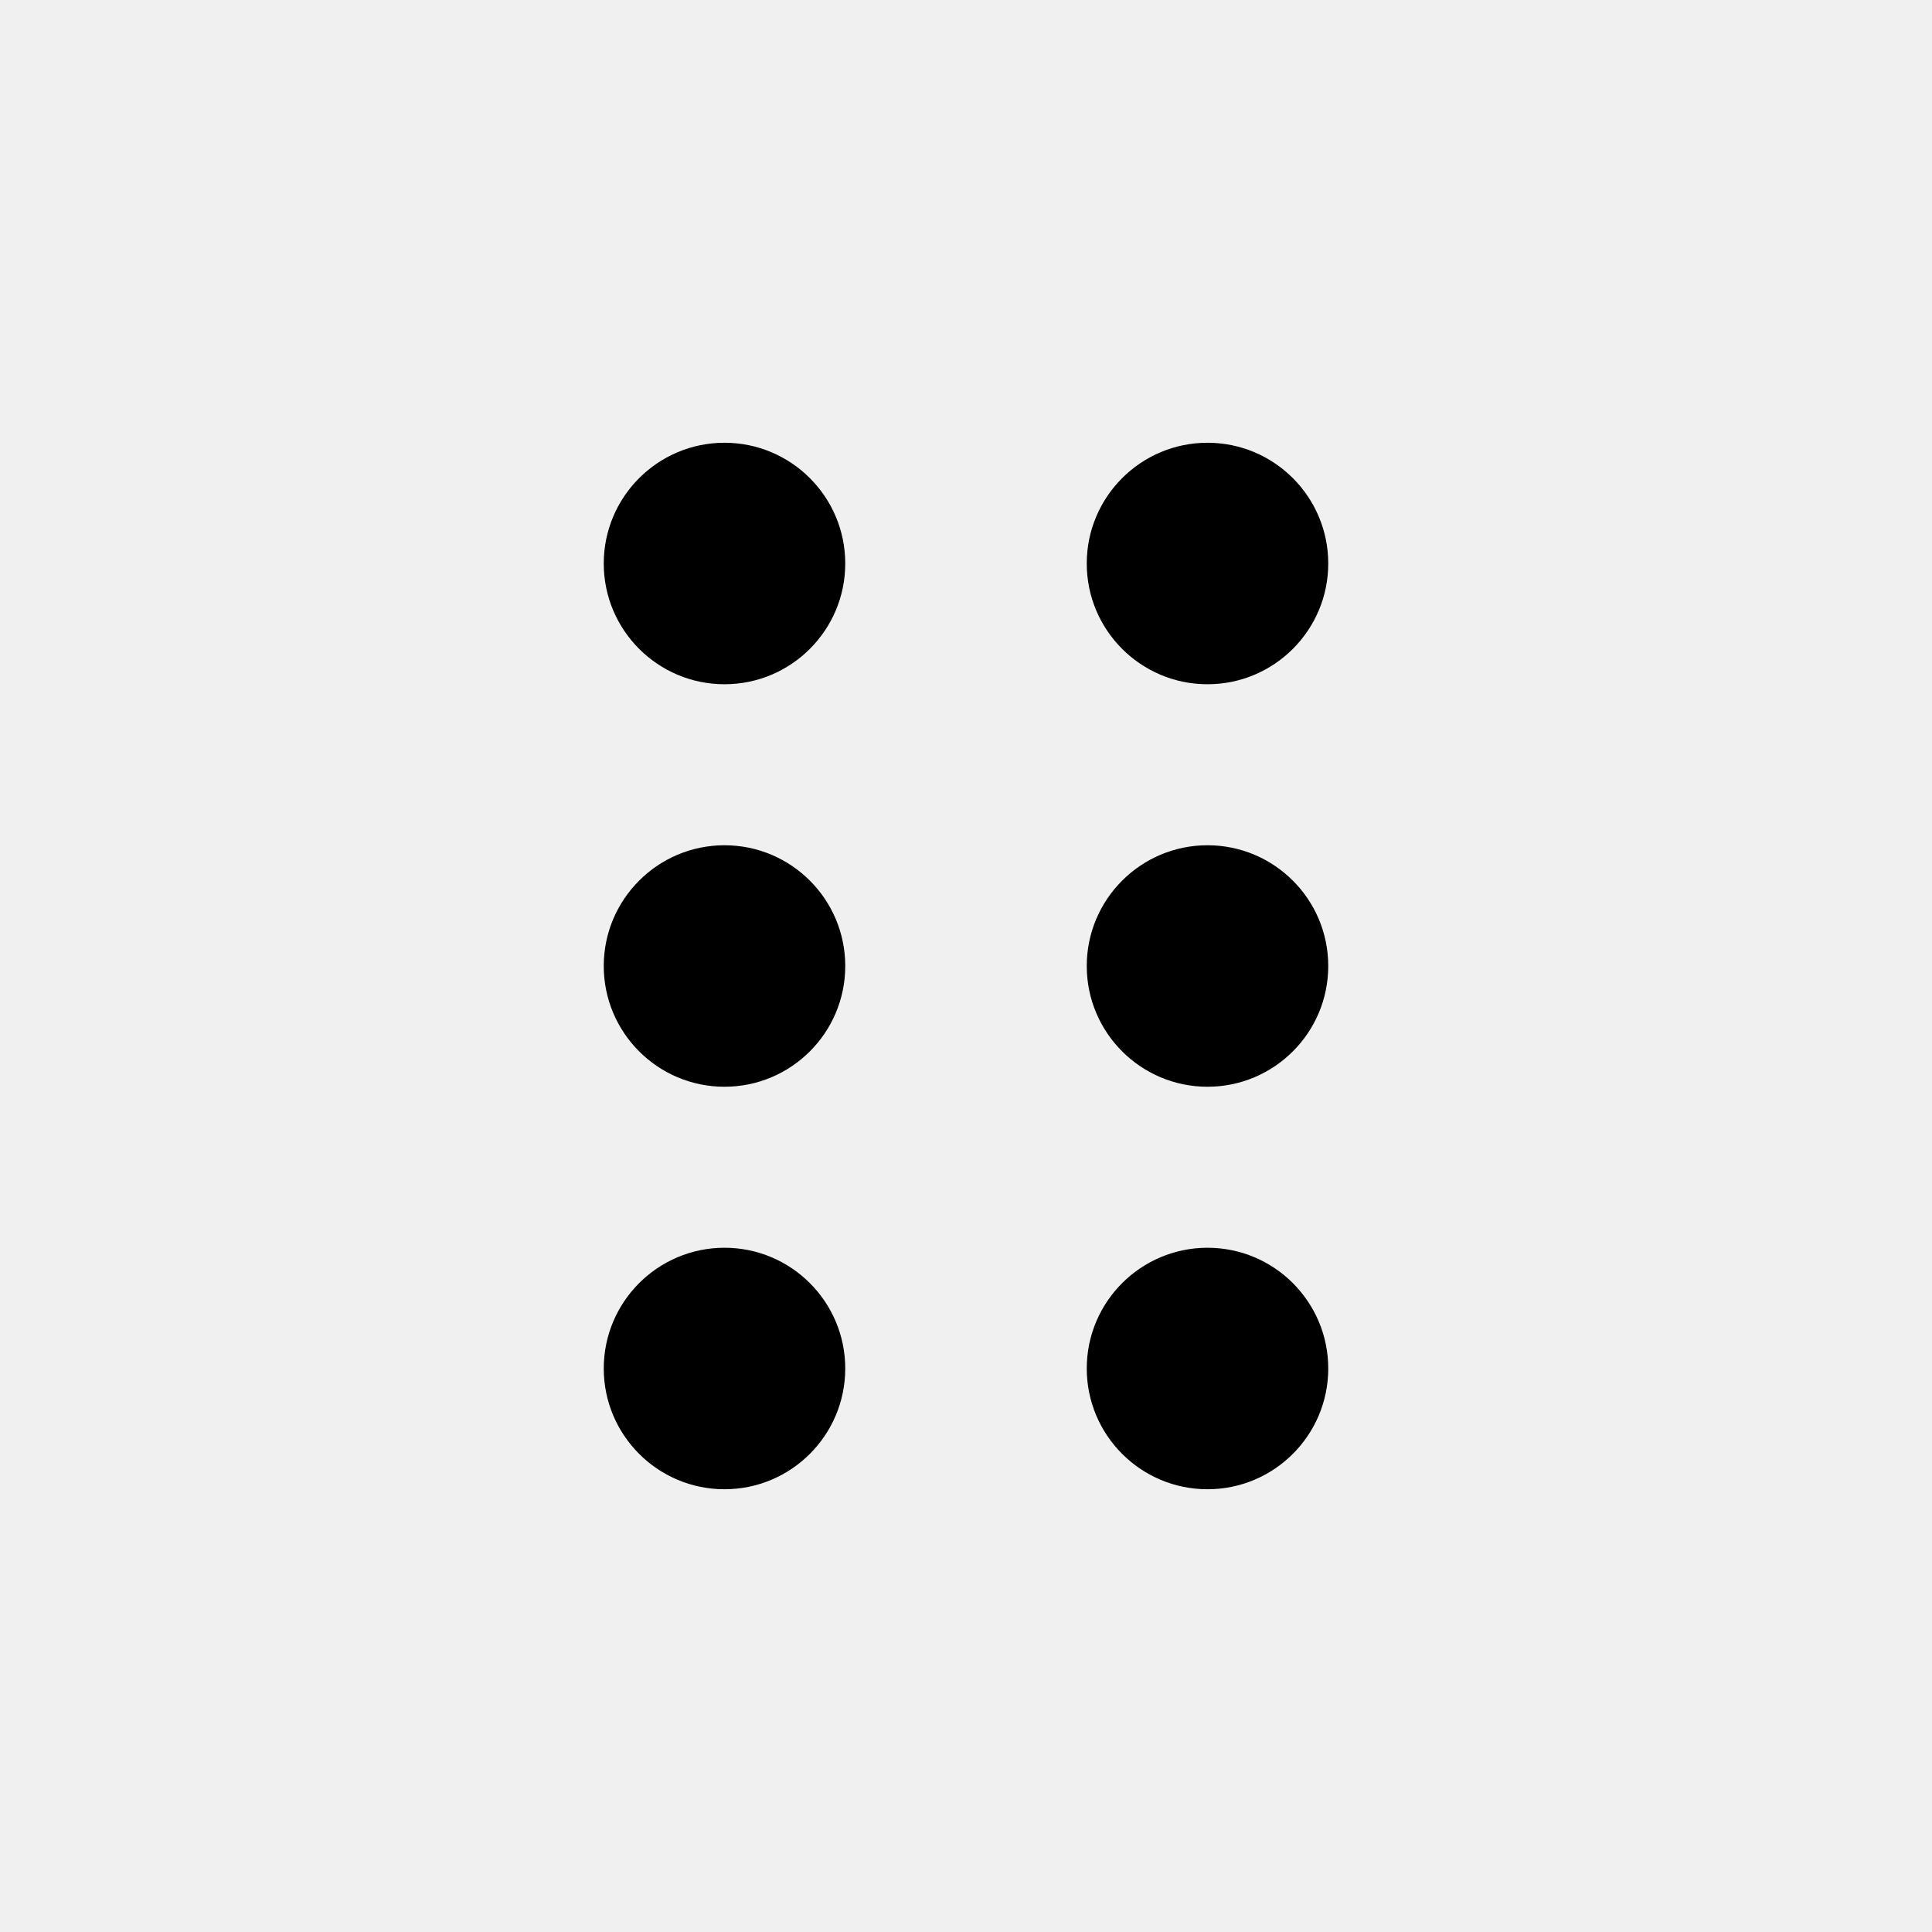
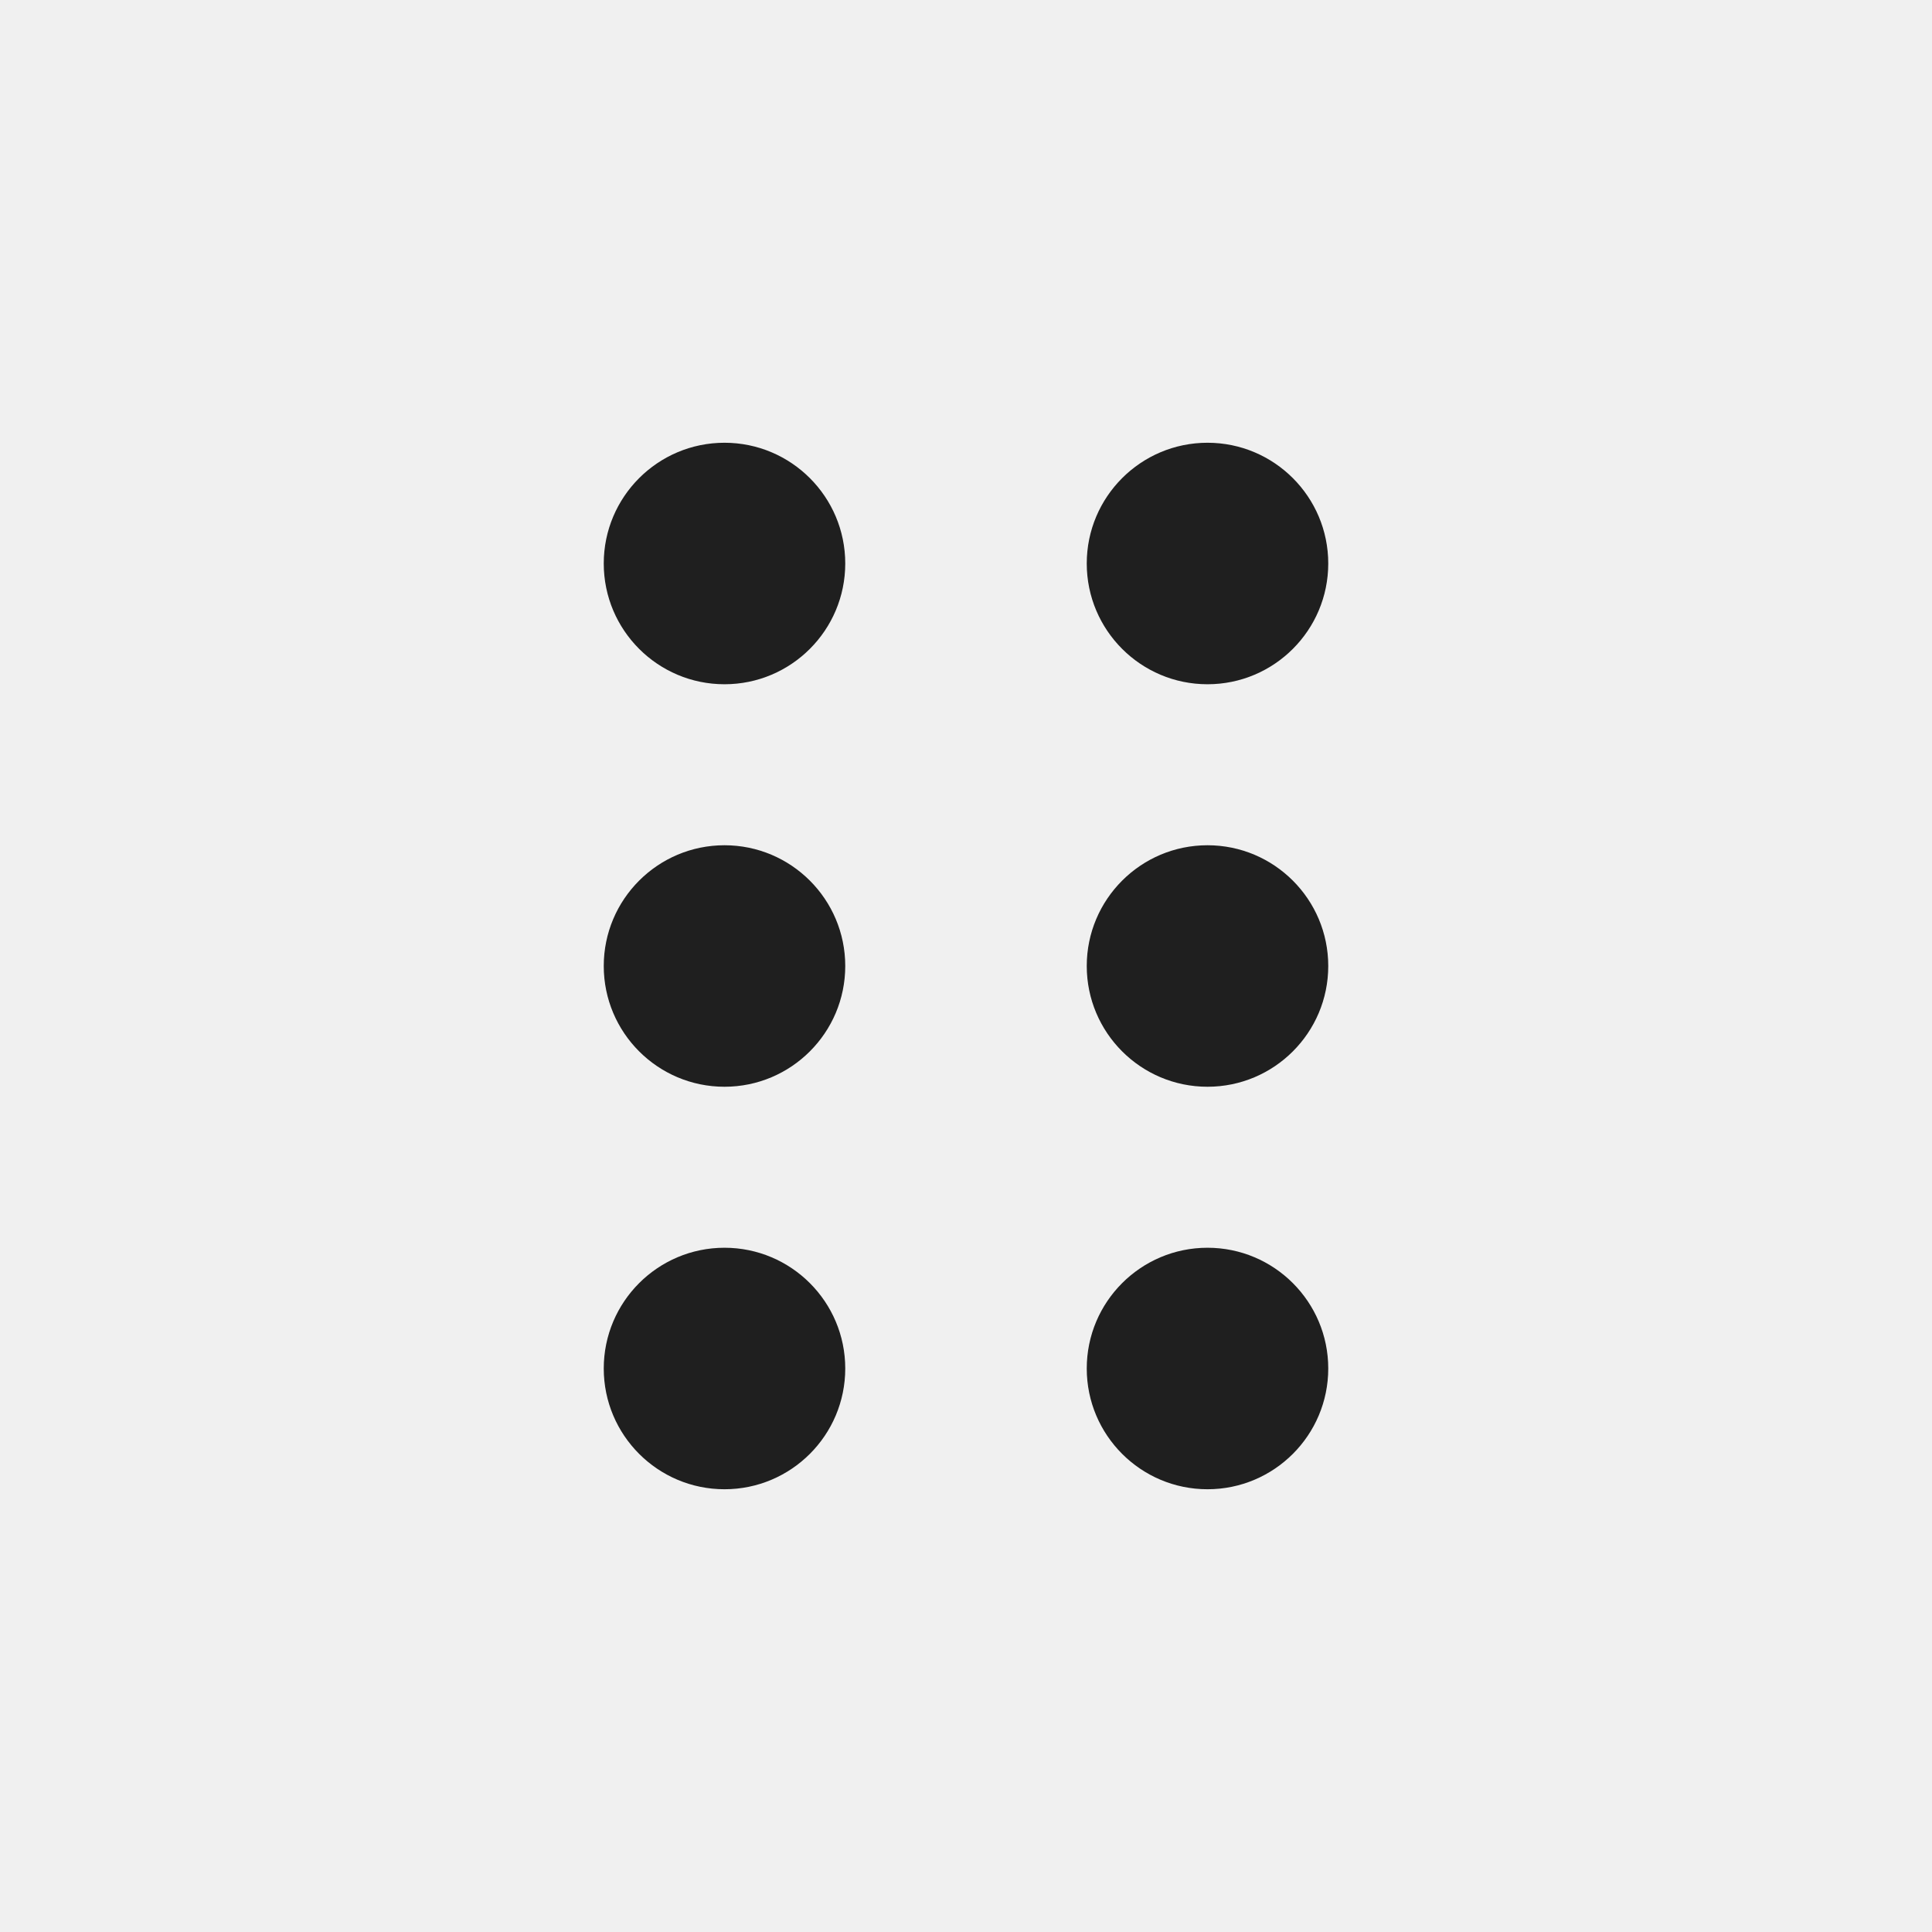
- <svg xmlns="http://www.w3.org/2000/svg" width="24" height="24" viewBox="0 0 24 24">
+ <svg xmlns="http://www.w3.org/2000/svg" width="24" height="24" viewBox="0 0 24 24" fill="none">
  <g clip-path="url(#clip0_24_18)">
-     <path fill-rule="evenodd" clip-rule="evenodd" d="M13.5 7C13.5 7.828 14.172 8.5 15 8.5C15.828 8.5 16.5 7.828 16.5 7C16.5 6.172 15.828 5.5 15 5.5C14.172 5.5 13.5 6.172 13.5 7ZM9 18.5C8.172 18.5 7.5 17.828 7.5 17C7.5 16.172 8.172 15.5 9 15.5C9.828 15.5 10.5 16.172 10.5 17C10.5 17.828 9.828 18.5 9 18.5ZM7.5 7C7.5 7.828 8.172 8.5 9 8.5C9.828 8.5 10.5 7.828 10.5 7C10.5 6.172 9.828 5.5 9 5.5C8.172 5.5 7.5 6.172 7.5 7ZM7.5 12C7.5 12.828 8.172 13.5 9 13.5C9.828 13.5 10.5 12.828 10.5 12C10.5 11.172 9.828 10.5 9 10.5C8.172 10.5 7.5 11.172 7.5 12ZM15 13.5C14.172 13.5 13.5 12.828 13.5 12C13.5 11.172 14.172 10.5 15 10.5C15.828 10.5 16.5 11.172 16.5 12C16.5 12.828 15.828 13.5 15 13.5ZM13.5 17C13.5 17.828 14.172 18.5 15 18.5C15.828 18.5 16.5 17.828 16.5 17C16.5 16.172 15.828 15.5 15 15.5C14.172 15.5 13.5 16.172 13.5 17Z" />
+     <path fill-rule="evenodd" clip-rule="evenodd" d="M13.5 7C13.5 7.828 14.172 8.5 15 8.5C15.828 8.5 16.5 7.828 16.5 7C16.5 6.172 15.828 5.5 15 5.5C14.172 5.5 13.5 6.172 13.5 7ZM9 18.5C8.172 18.5 7.5 17.828 7.5 17C7.5 16.172 8.172 15.5 9 15.5C9.828 15.5 10.5 16.172 10.5 17C10.5 17.828 9.828 18.5 9 18.5ZM7.5 7C7.5 7.828 8.172 8.5 9 8.5C9.828 8.5 10.5 7.828 10.5 7C10.5 6.172 9.828 5.5 9 5.5C8.172 5.5 7.5 6.172 7.5 7ZM7.5 12C7.5 12.828 8.172 13.5 9 13.5C9.828 13.5 10.5 12.828 10.5 12C10.5 11.172 9.828 10.5 9 10.5C8.172 10.5 7.5 11.172 7.5 12ZM15 13.5C14.172 13.5 13.5 12.828 13.5 12C13.5 11.172 14.172 10.5 15 10.5C15.828 10.5 16.5 11.172 16.5 12C16.5 12.828 15.828 13.5 15 13.5ZM13.5 17C13.5 17.828 14.172 18.5 15 18.5C15.828 18.5 16.5 17.828 16.5 17C16.5 16.172 15.828 15.5 15 15.5C14.172 15.5 13.5 16.172 13.5 17Z" fill="#1F1F1F" />
  </g>
  <defs>
    <clipPath id="clip0_24_18">
-       <rect width="24" height="24" />
+       <rect width="24" height="24" fill="white" />
    </clipPath>
  </defs>
</svg>
